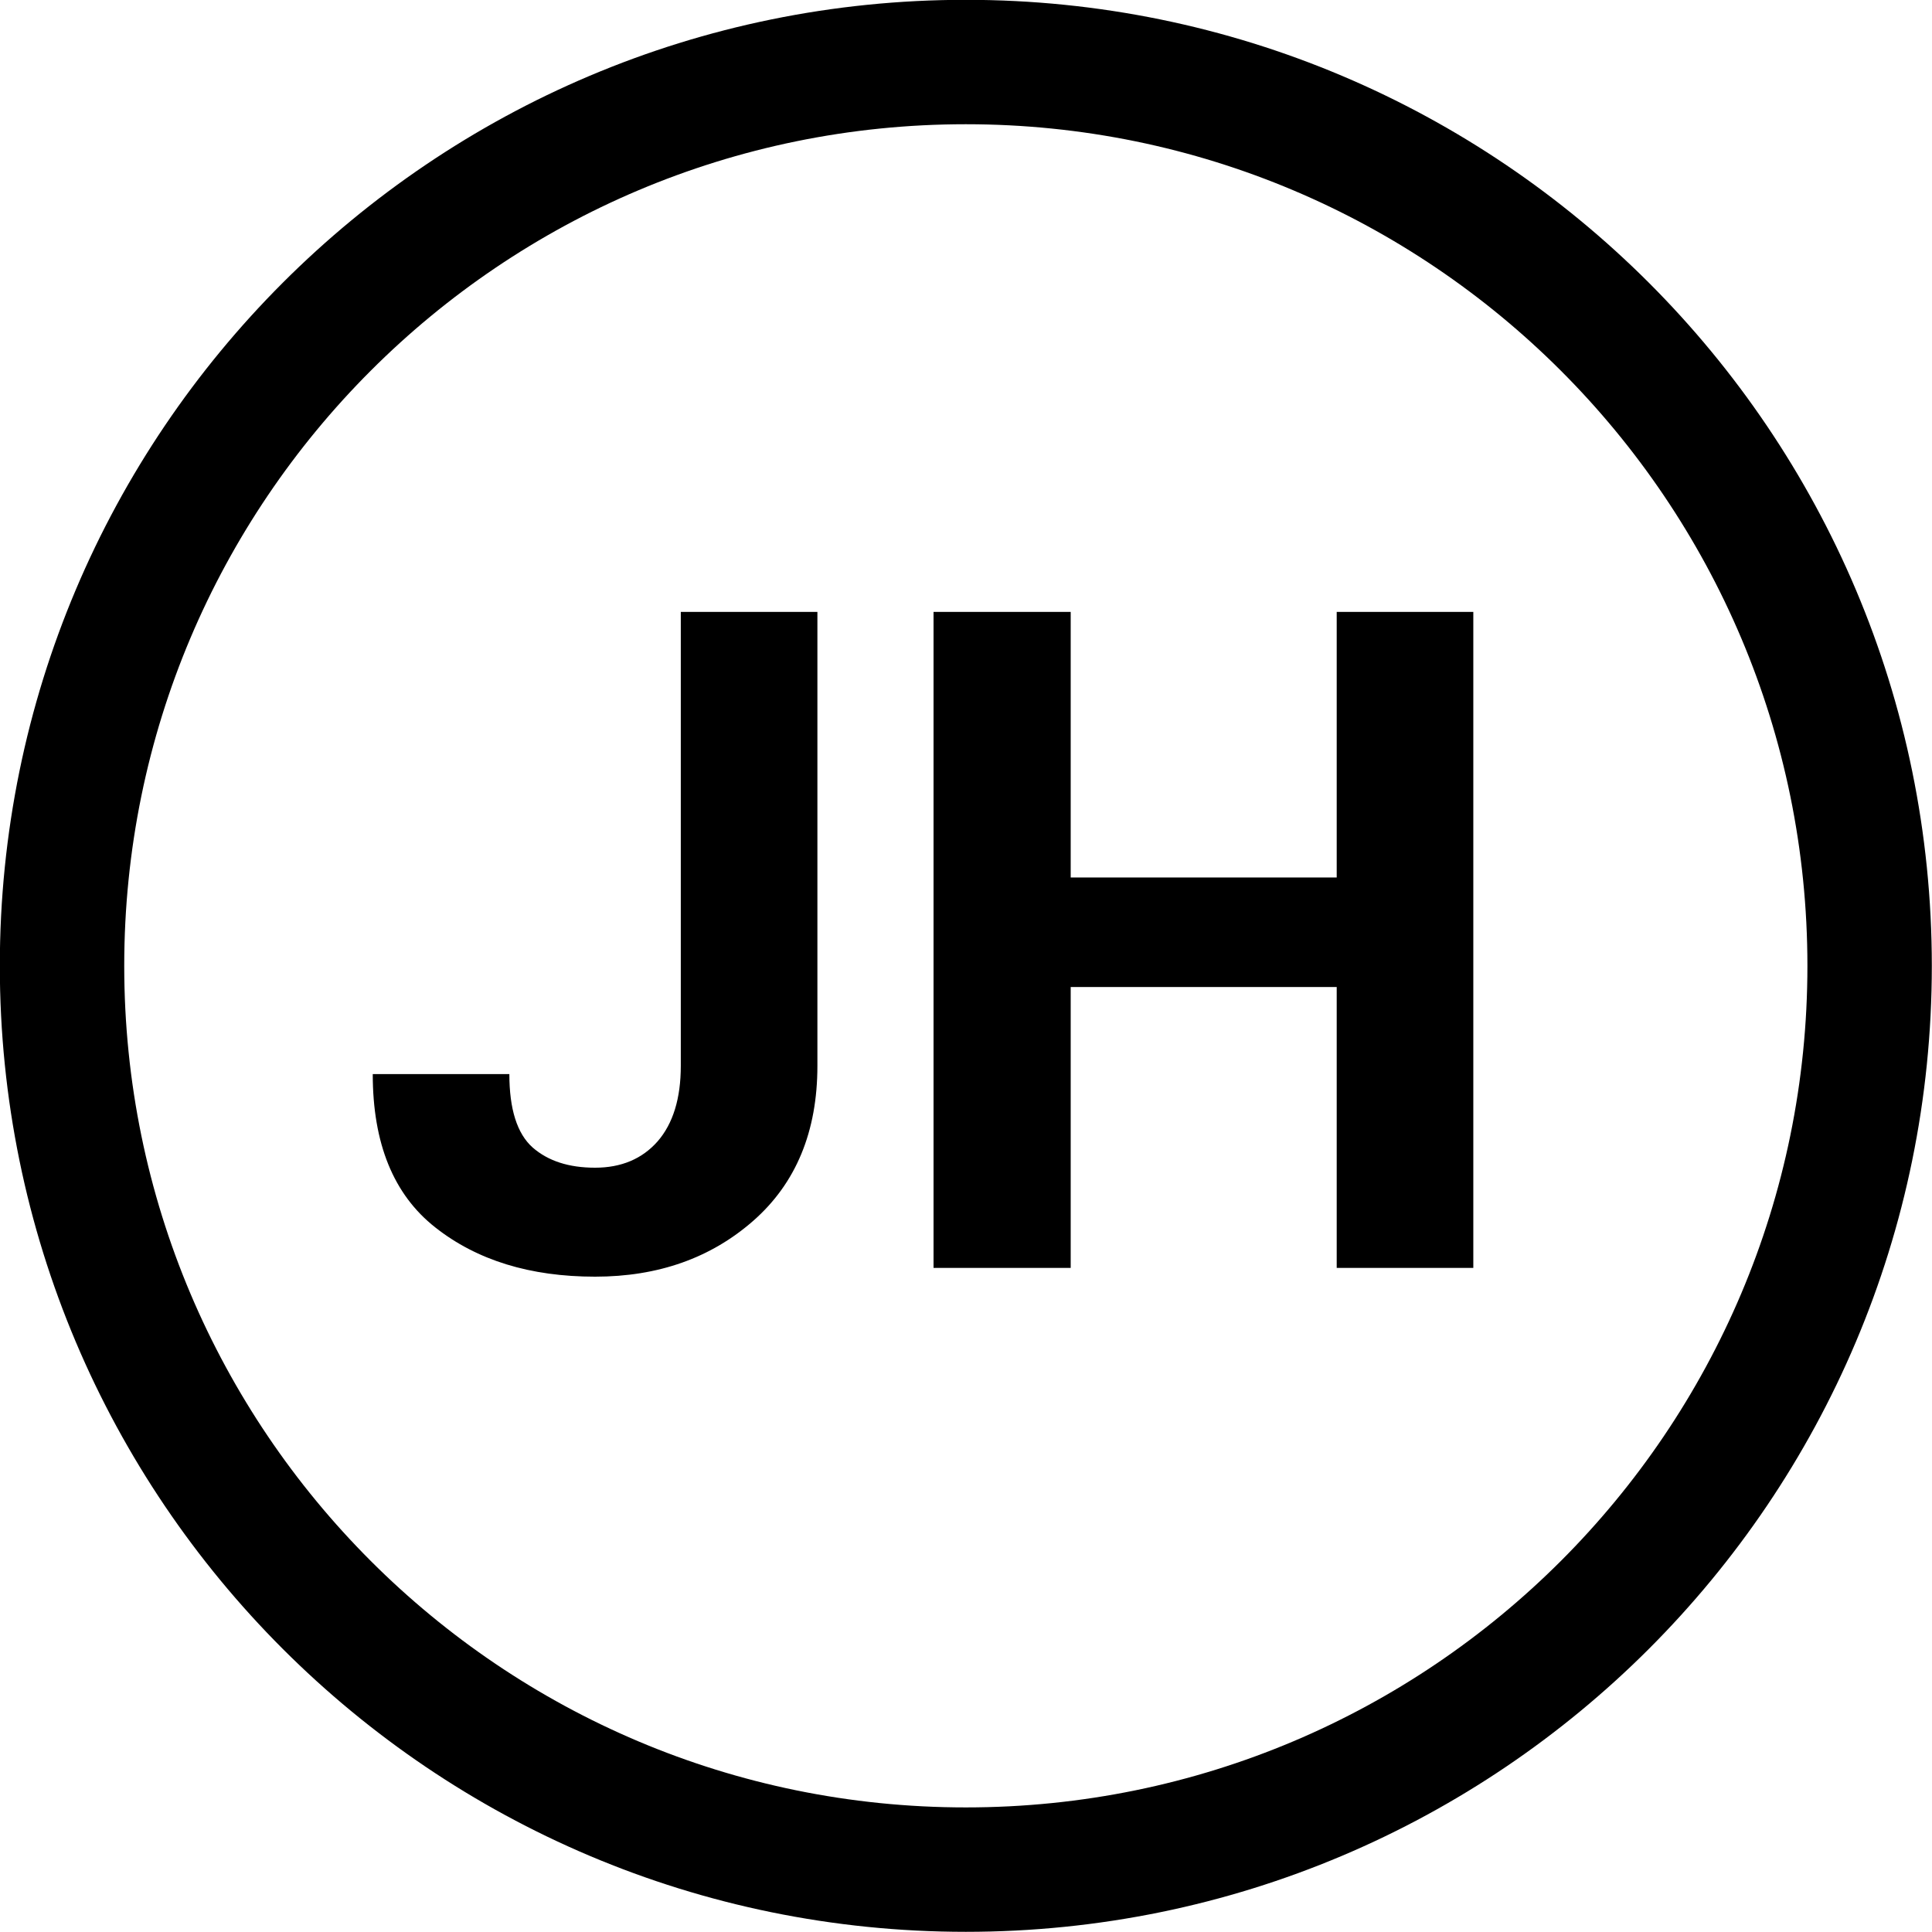
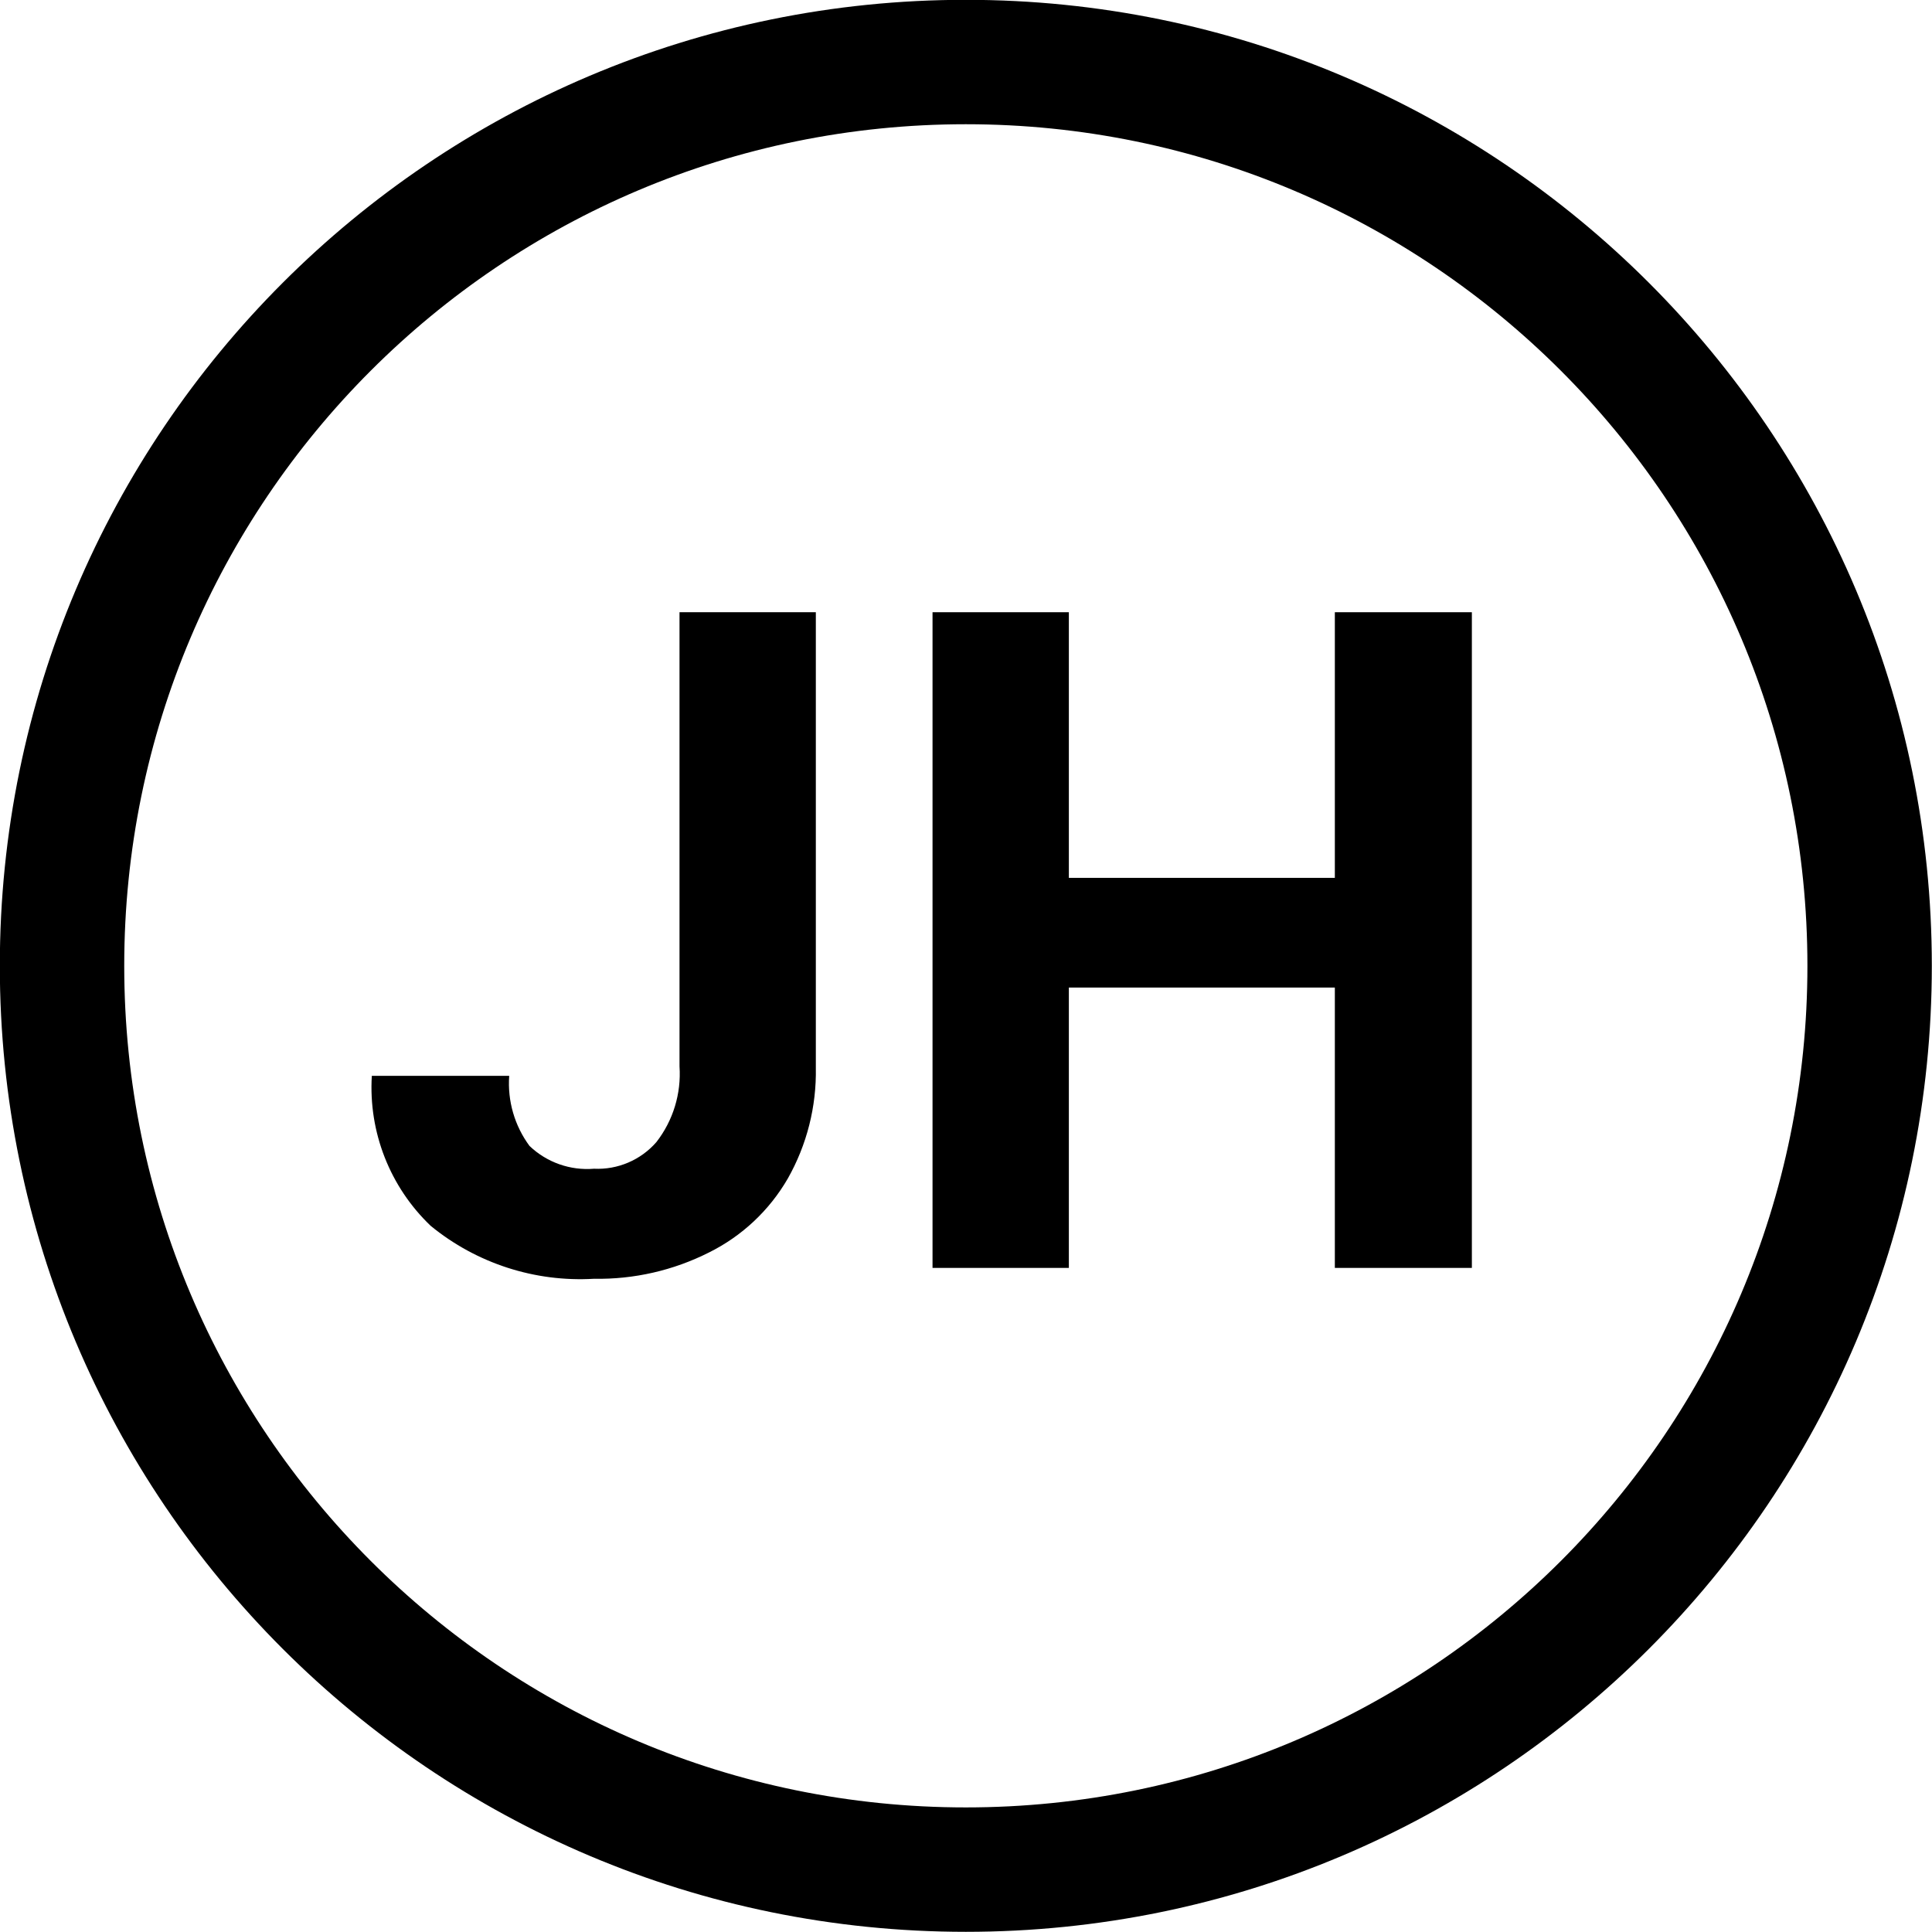
<svg xmlns="http://www.w3.org/2000/svg" viewBox="0 0 55.13 55.13">
-   <defs>
-     <style>.cls-1{fill:none;stroke:#000;stroke-miterlimit:10;stroke-width:3.55px;}.cls-2{font-size:26.32px;font-family:Roboto-Bold, Roboto;font-weight:700;}</style>
-   </defs>
-   <g id="Layer_2" data-name="Layer 2">
-     <g id="Layer_1-2" data-name="Layer 1">
-       <circle class="cls-1" cx="27.56" cy="27.56" r="25.79" />
-       <text class="cls-2" transform="translate(10.1 36.18) scale(1.01 1)">JH</text>
-     </g>
-   </g>
+   <circle cx="27.56" cy="27.56" fill="none" r="25.79" stroke="#000" stroke-miterlimit="10" stroke-width="3.55" />
+   <path d="m19.39 17.47h3.89v13a6.18 6.18 0 0 1 -.8 3.16 5.34 5.34 0 0 1 -2.25 2.11 7 7 0 0 1 -3.28.75 6.73 6.73 0 0 1 -4.66-1.51 5.46 5.46 0 0 1 -1.68-4.28h3.92a3 3 0 0 0 .58 2 2.38 2.38 0 0 0 1.84.65 2.22 2.22 0 0 0 1.78-.76 3.17 3.17 0 0 0 .66-2.16z" />
+   <path d="m42 36.18h-3.91v-8h-7.59v8h-3.89v-18.71h3.89v7.58h7.59v-7.58h3.91z" />
</svg>
